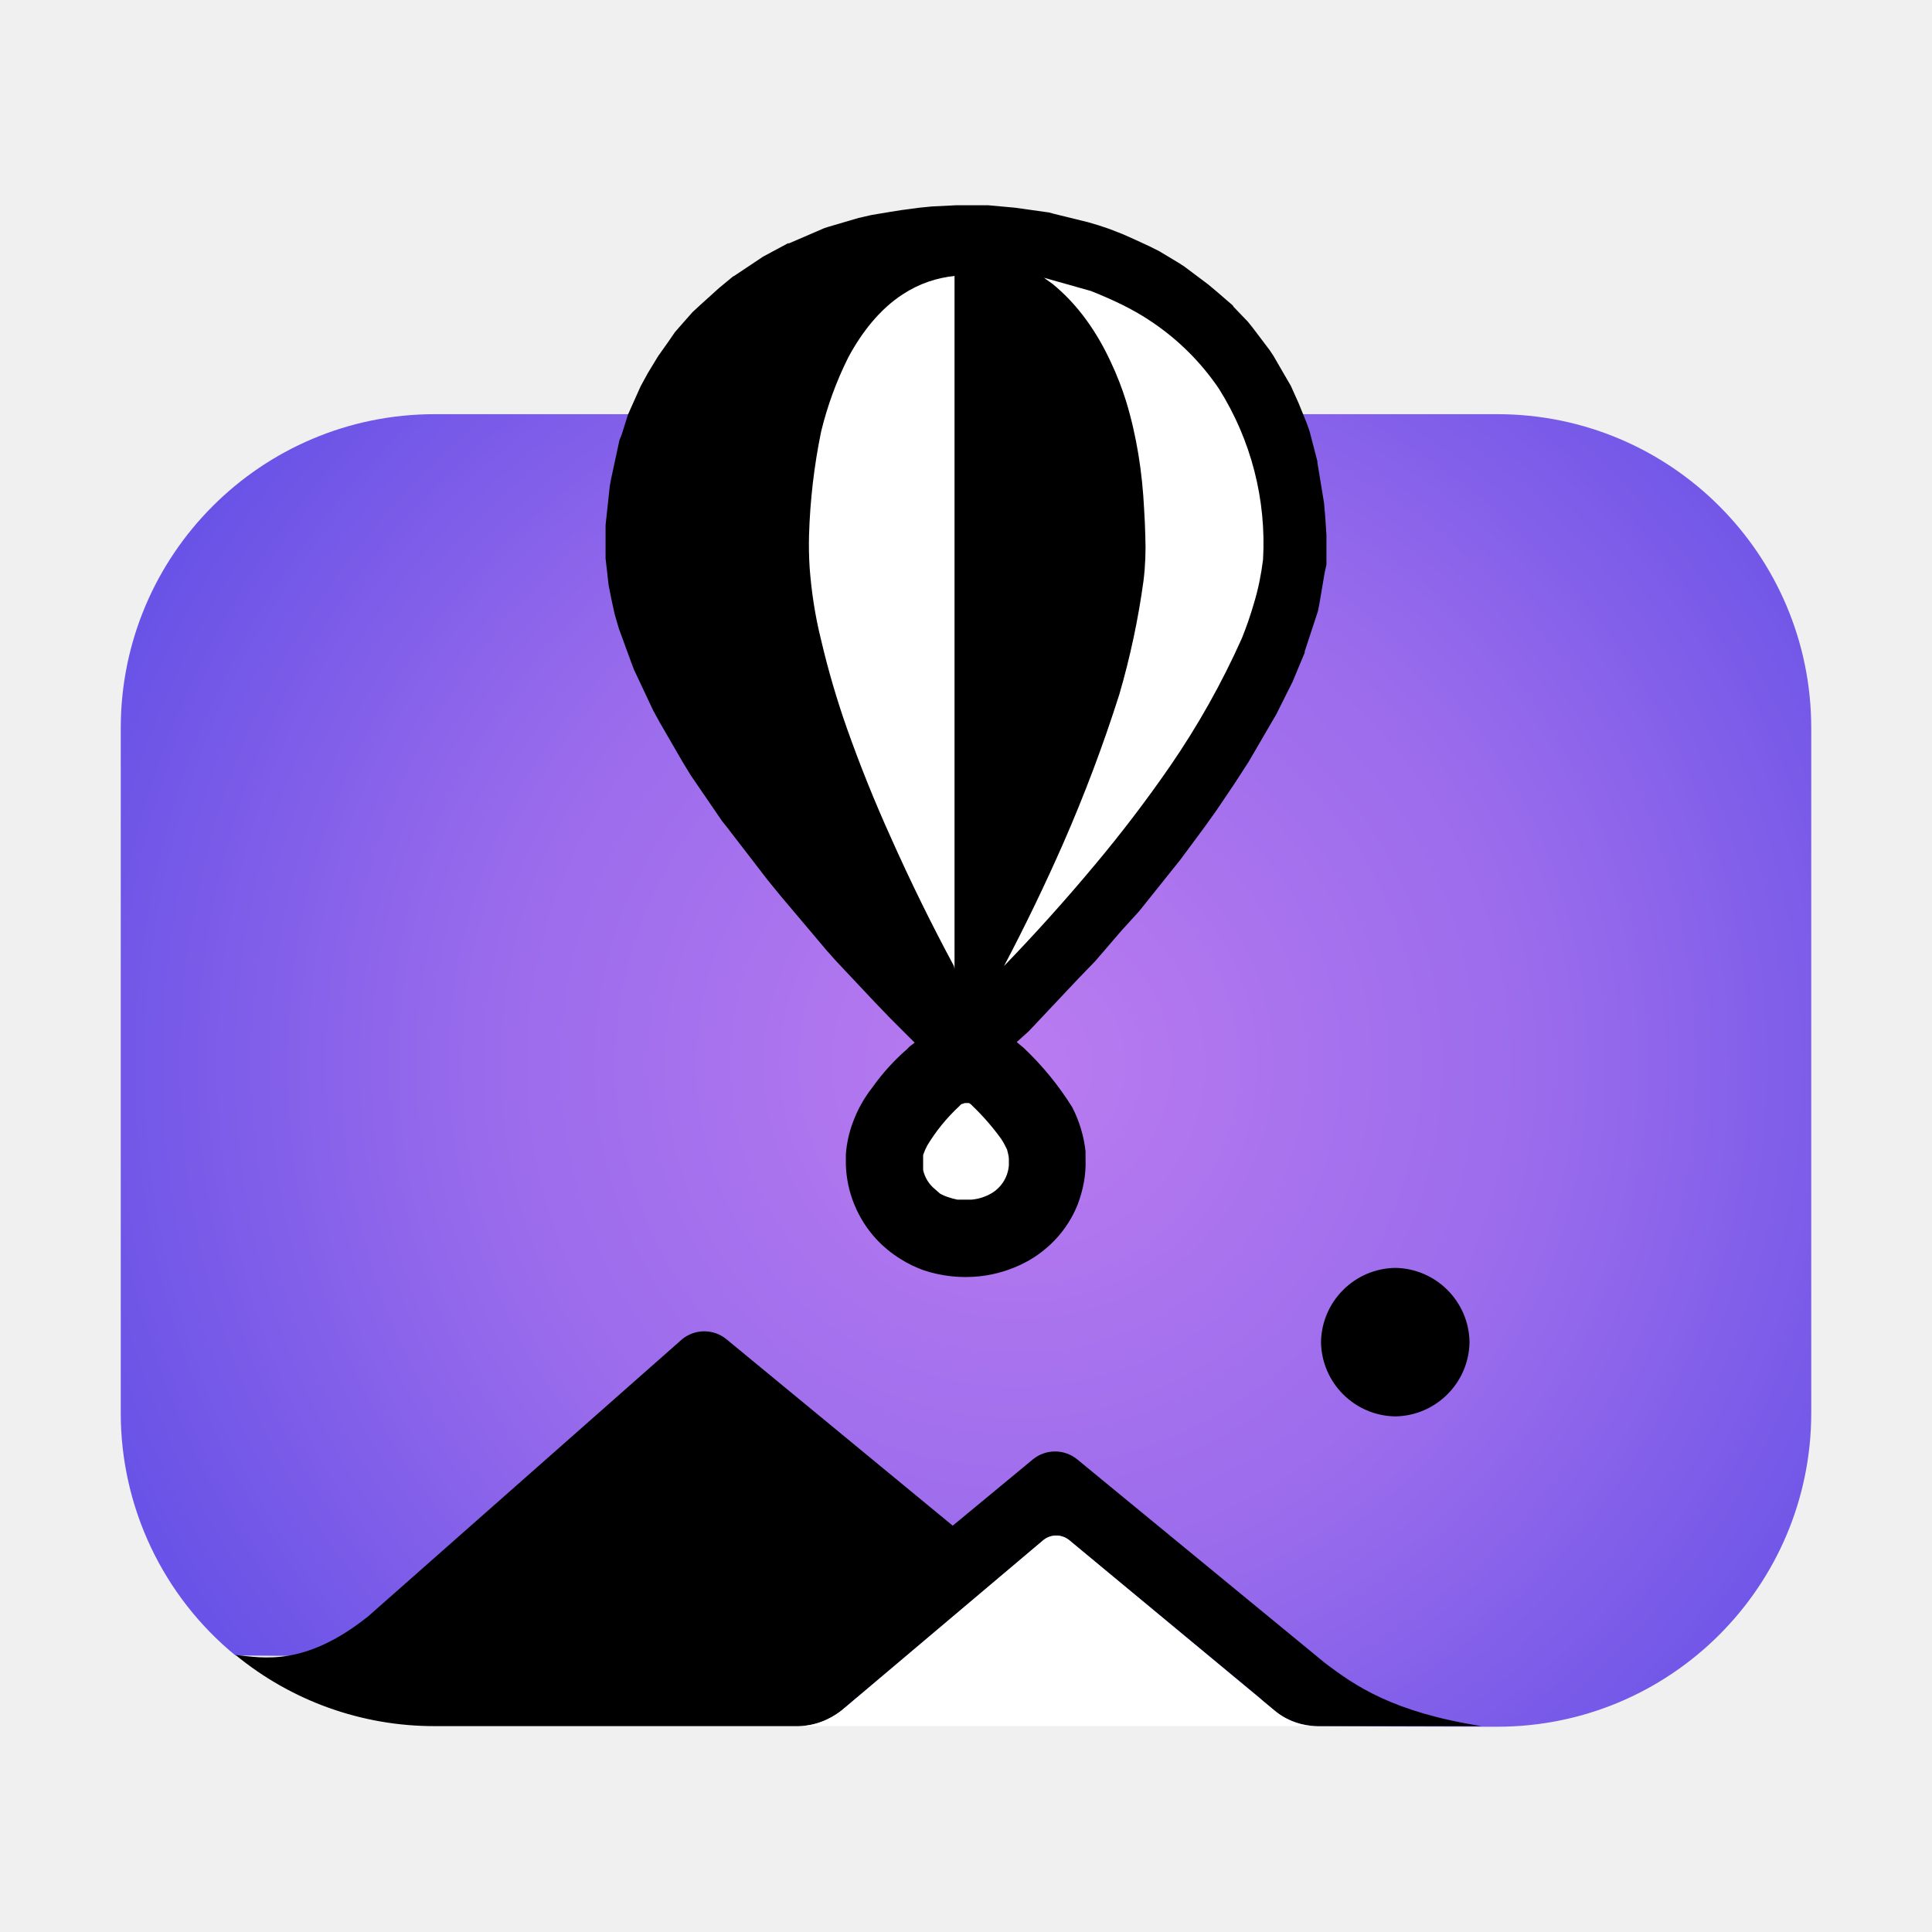
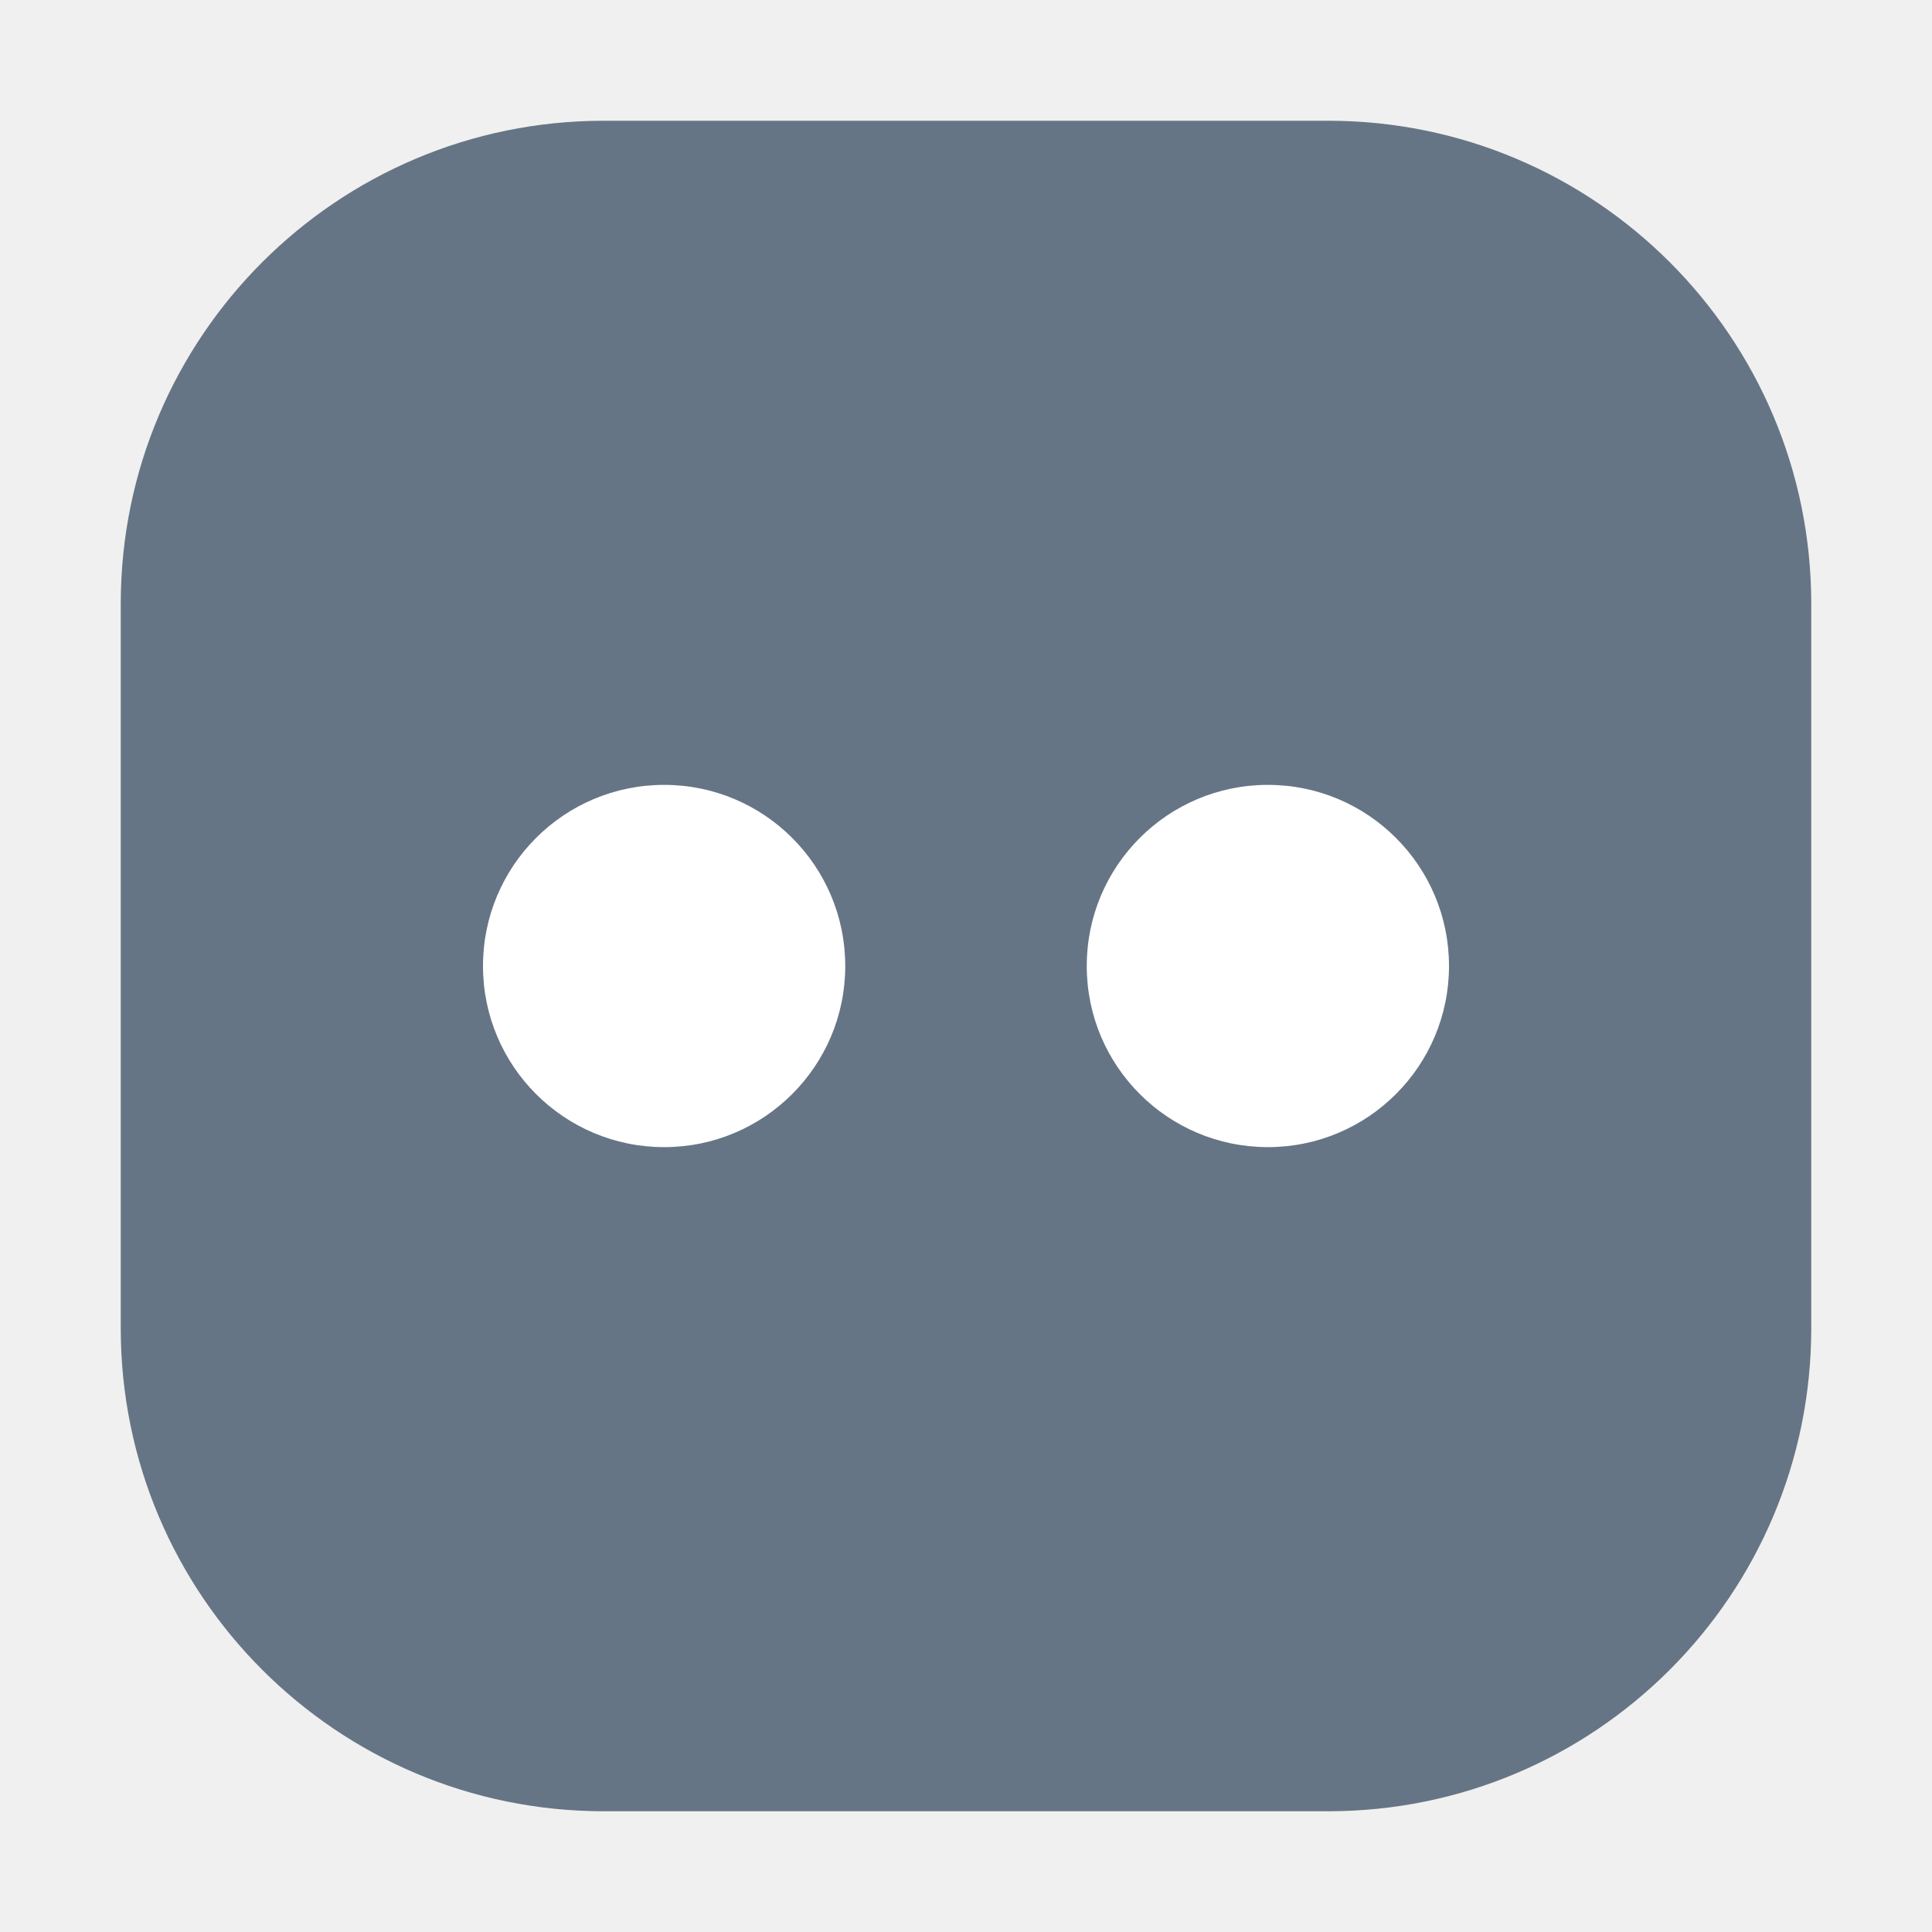
- <svg xmlns="http://www.w3.org/2000/svg" width="1em" height="1em" viewBox="0 0 32 32">
-   <defs>
-     <radialGradient id="SVGgbQjrenO" cx="0" cy="0" r="1" gradientTransform="matrix(20 0 0 20 16.87 17.63)" gradientUnits="userSpaceOnUse">
-       <stop offset="0" stop-color="#ba7bf0" />
-       <stop offset=".45" stop-color="#996bec" />
-       <stop offset="1" stop-color="#5046e4" />
-     </radialGradient>
-   </defs>
-   <path fill="url(#SVGgbQjrenO)" d="M24.8 6.86a5.2 5.2 0 0 1 5.2 5.2V23.4a5.2 5.2 0 0 1-5.2 5.2h-.25c-16.78-.01-10.06-1.14-20.65-1.18A5.19 5.19 0 0 1 2 23.4V12.06a5.2 5.2 0 0 1 5.2-5.2z" />
-   <path d="m14.15 28.15l-.21.18a1.14 1.14 0 0 1-.72.26H7.2a5.18 5.18 0 0 1-3.3-1.18c.45.05 1.15.2 2.2-.64l5.2-4.59a.58.58 0 0 1 .73 0l3.75 3.09l1.33-1.1a.58.58 0 0 1 .73 0l4.1 3.37c.5.38 1.13.82 2.6 1.05h-2.72a1.16 1.16 0 0 1-.67-.22l-.05-.04l-.2-.17a.4.4 0 0 0-.05-.05l-3.14-2.6a.34.34 0 0 0-.43 0s0 0-3.08 2.6a.4.4 0 0 0-.05.04M23.11 21a1.25 1.25 0 0 0-1.23 1.23a1.25 1.25 0 0 0 1.23 1.23a1.25 1.25 0 0 0 1.23-1.23A1.25 1.25 0 0 0 23.11 21m-7.96-3.73l-.41-.41l-.25-.26l-.64-.68l-.16-.18l-.76-.9l-.22-.27l-.67-.87l-.08-.1l-.52-.76l-.14-.23l-.37-.64l-.11-.2l-.32-.68l-.06-.16l-.19-.52l-.07-.24l-.05-.23l-.05-.25l-.03-.27l-.02-.17V8.7l.07-.65l.02-.11l.14-.65l.04-.1l.1-.32l.04-.09l.17-.38l.12-.22l.17-.28l.17-.24l.11-.16l.14-.16l.15-.17l.13-.12l.31-.28l.23-.19l.02-.01l.27-.18l.21-.14l.41-.22h.02l.58-.25l.06-.02l.51-.15l.22-.05l.3-.05l.19-.03l.3-.04l.2-.02l.4-.02h.54l.44.04l.57.08l.07.02l.57.14l.17.05l.18.06l.23.09l.18.08l.26.12l.16.08l.3.18l.11.07l.4.3l.12.1l.29.25l.01.02l.24.25l.08.1l.28.37l.06.09l.22.38l.07.12l.13.29l.13.32l.05.14l.13.5v.02l.11.67l.02.23l.02.3v.49l-.03.14l-.09.53l-.02.1l-.22.67v.02l-.2.48l-.01.02l-.26.52l-.46.79l-.24.37l-.29.43l-.2.28l-.4.54l-.28.35l-.4.5l-.3.33l-.43.5l-.29.3l-.81.86l-.2.18l.12.1a5 5 0 0 1 .8.98a2.1 2.1 0 0 1 .22.73v.13c.01.26-.04.51-.13.75a1.85 1.85 0 0 1-.59.78c-.09.07-.18.13-.28.18a2.1 2.1 0 0 1-.76.23a2.2 2.2 0 0 1-.92-.1a2 2 0 0 1-.39-.19a2 2 0 0 1-.39-.32a1.9 1.9 0 0 1-.37-.58a1.9 1.9 0 0 1-.14-.66v-.17a1.9 1.9 0 0 1 .12-.54a2.1 2.1 0 0 1 .32-.57a3.6 3.6 0 0 1 .57-.63l.05-.05z" />
-   <path fill="#fff" d="m13.94 28.33l3.34-2.82a.34.34 0 0 1 .43 0l3.4 2.82c.2.17.46.26.72.26h-8.62c.27 0 .52-.1.73-.26m2.08-10.06h.03l.03.02l.03.03a4 4 0 0 1 .47.54a1.4 1.4 0 0 1 .1.18c.01.05.03.1.03.16v.1a.59.59 0 0 1-.28.46a.8.8 0 0 1-.34.11h-.23a1 1 0 0 1-.15-.04a.7.7 0 0 1-.14-.06l-.08-.07a.57.57 0 0 1-.2-.32v-.25a1 1 0 0 1 .07-.16a3 3 0 0 1 .52-.64l.04-.04l.06-.02zm-.21-13.7v11.48L15.8 16a32 32 0 0 1-1.05-2.14a23 23 0 0 1-.72-1.79a14 14 0 0 1-.43-1.47c-.1-.4-.16-.8-.19-1.2a6 6 0 0 1-.01-.53a10 10 0 0 1 .2-1.72a5.8 5.8 0 0 1 .45-1.23c.22-.41.52-.8.91-1.05a1.9 1.9 0 0 1 .86-.3zm1.48.03l.78.22c.35.14.7.3 1.02.52a4.1 4.1 0 0 1 1.1 1.1a4.8 4.8 0 0 1 .73 2.83c-.03.24-.08.49-.15.72a6 6 0 0 1-.2.58a13.3 13.3 0 0 1-1.19 2.12a22 22 0 0 1-1.25 1.64a31 31 0 0 1-1.5 1.67a32 32 0 0 0 .98-2.03a25 25 0 0 0 .93-2.47a13 13 0 0 0 .4-1.88c.03-.24.04-.5.03-.74a11 11 0 0 0-.02-.45c-.03-.6-.12-1.2-.3-1.79A5 5 0 0 0 18.4 6c-.23-.5-.55-.96-.97-1.3z" />
+ <svg xmlns="http://www.w3.org/2000/svg" viewBox="0 0 32 32">
+   <rect x="2" y="2" width="28" height="28" rx="8" fill="#667585" />
+   <circle cx="11" cy="16" r="3" fill="#fff" />
+   <circle cx="21" cy="16" r="3" fill="#fff" />
</svg>
